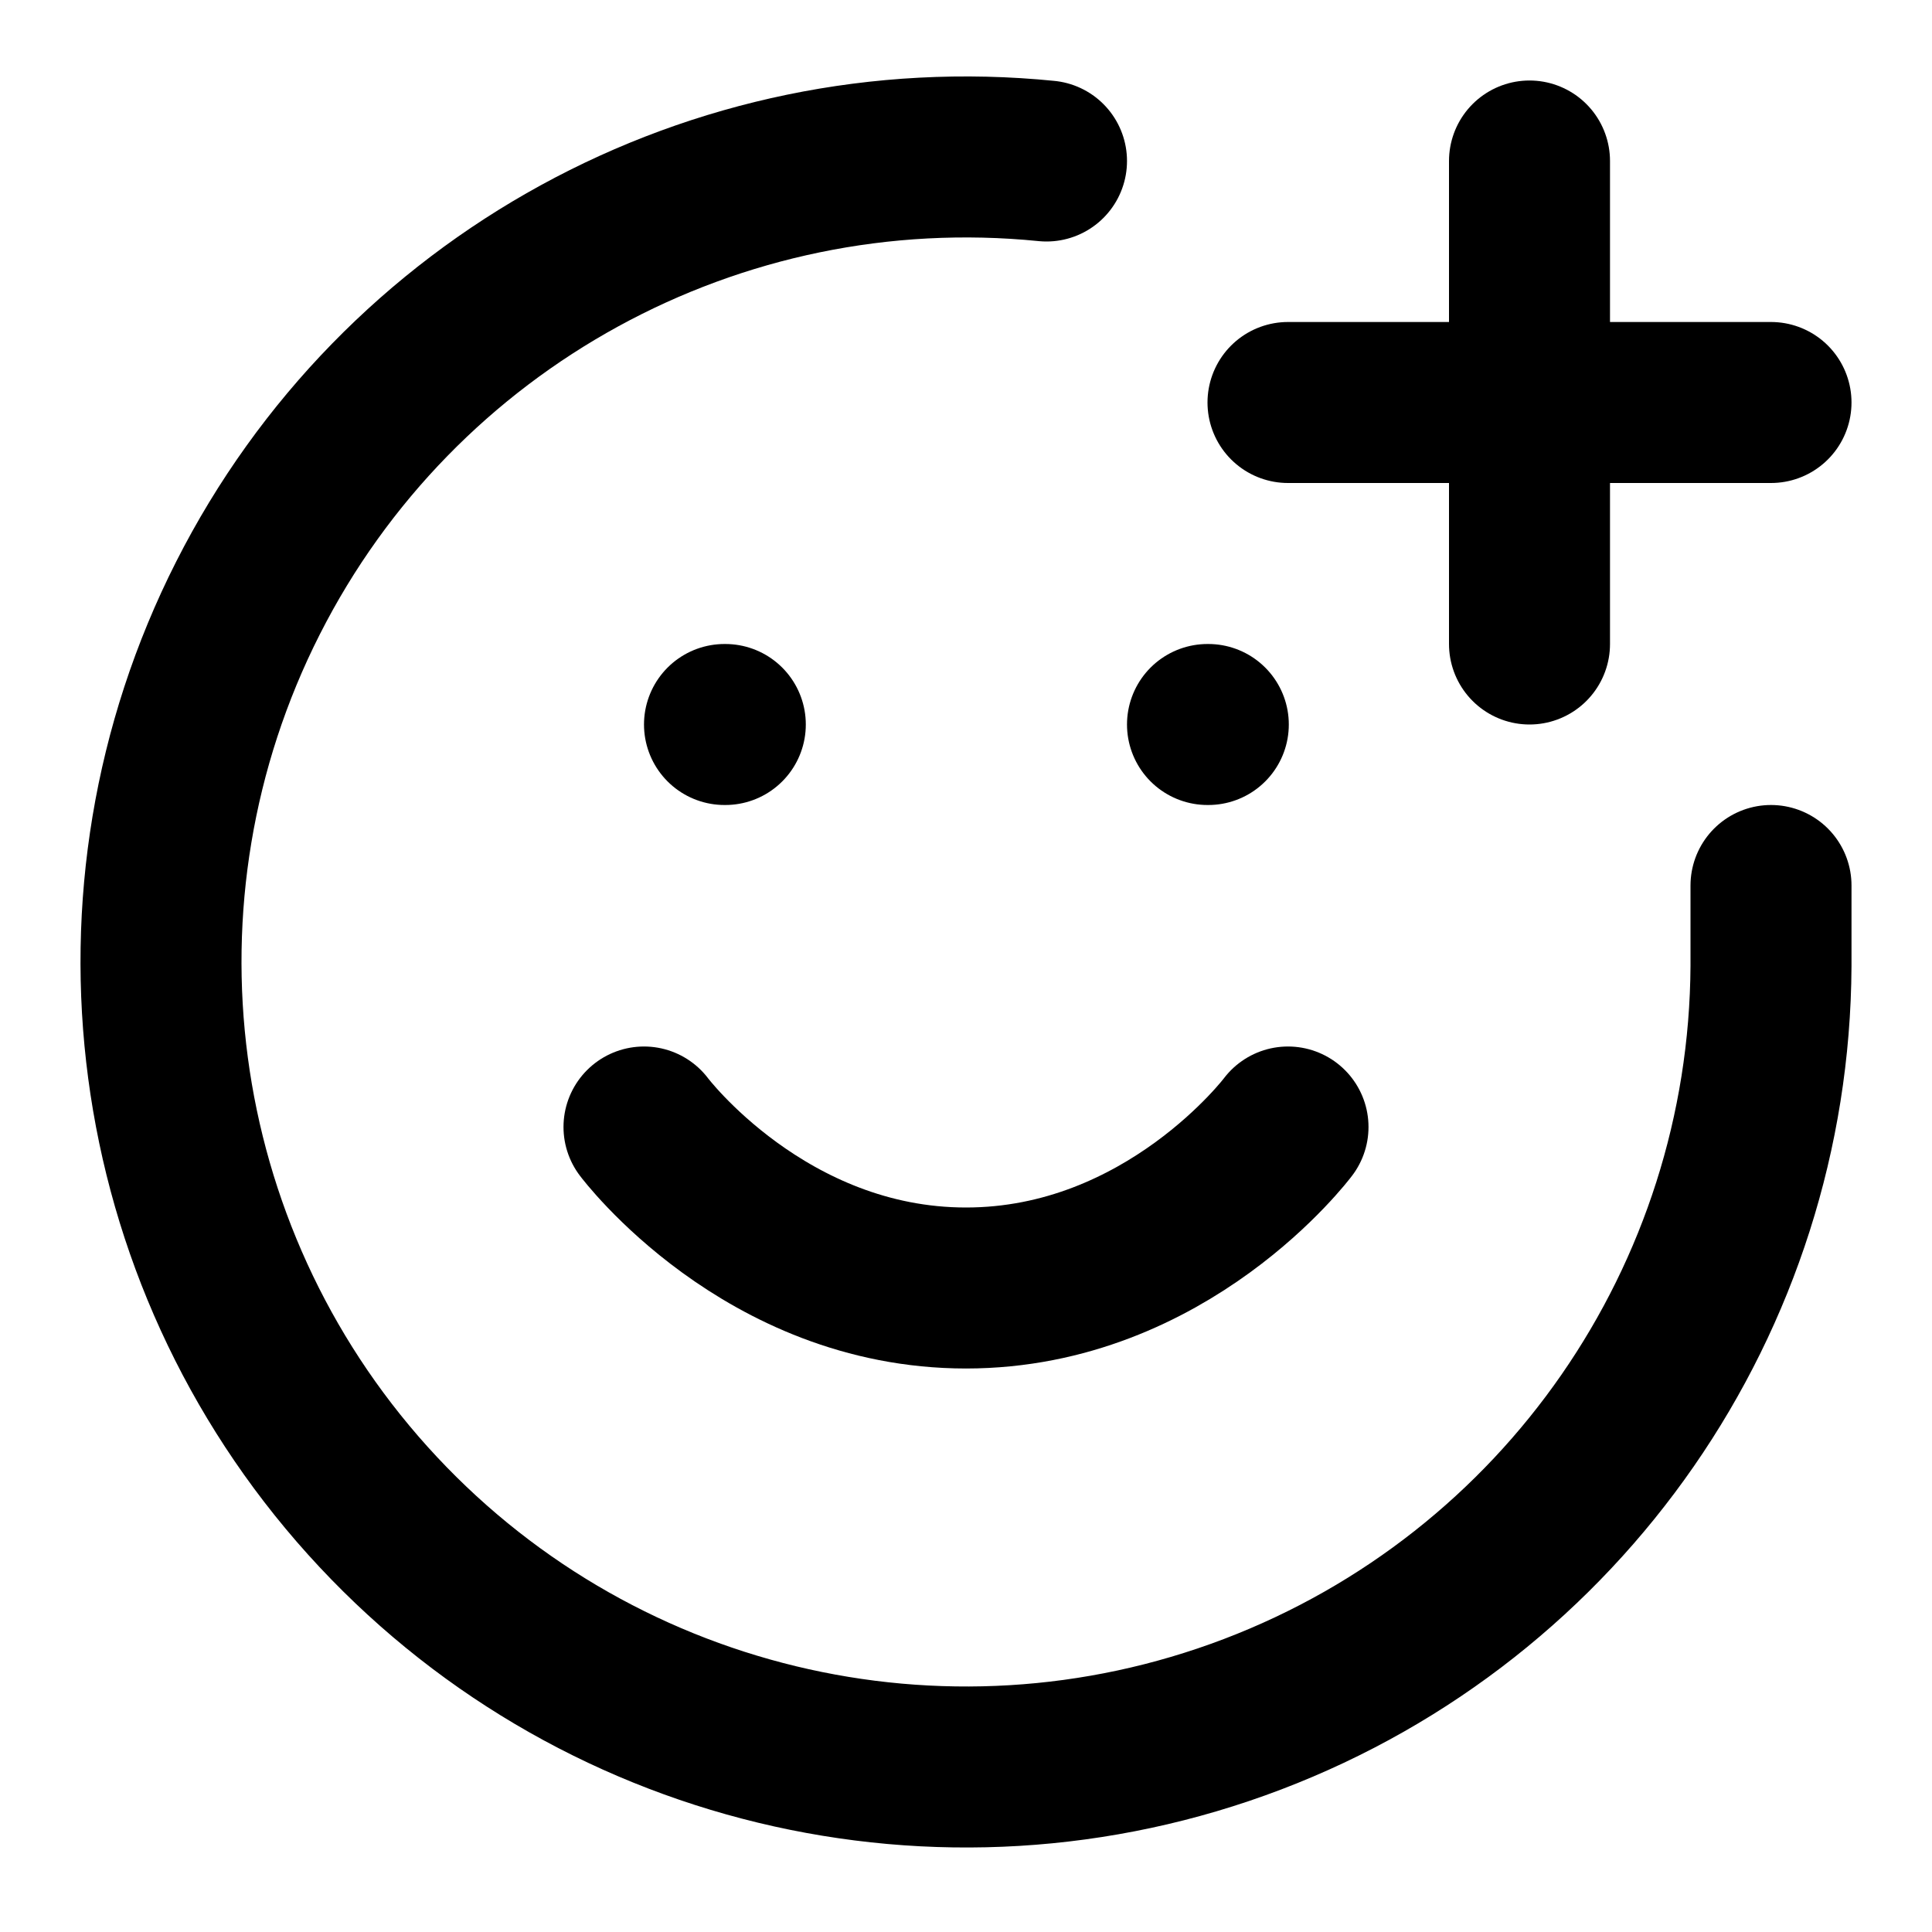
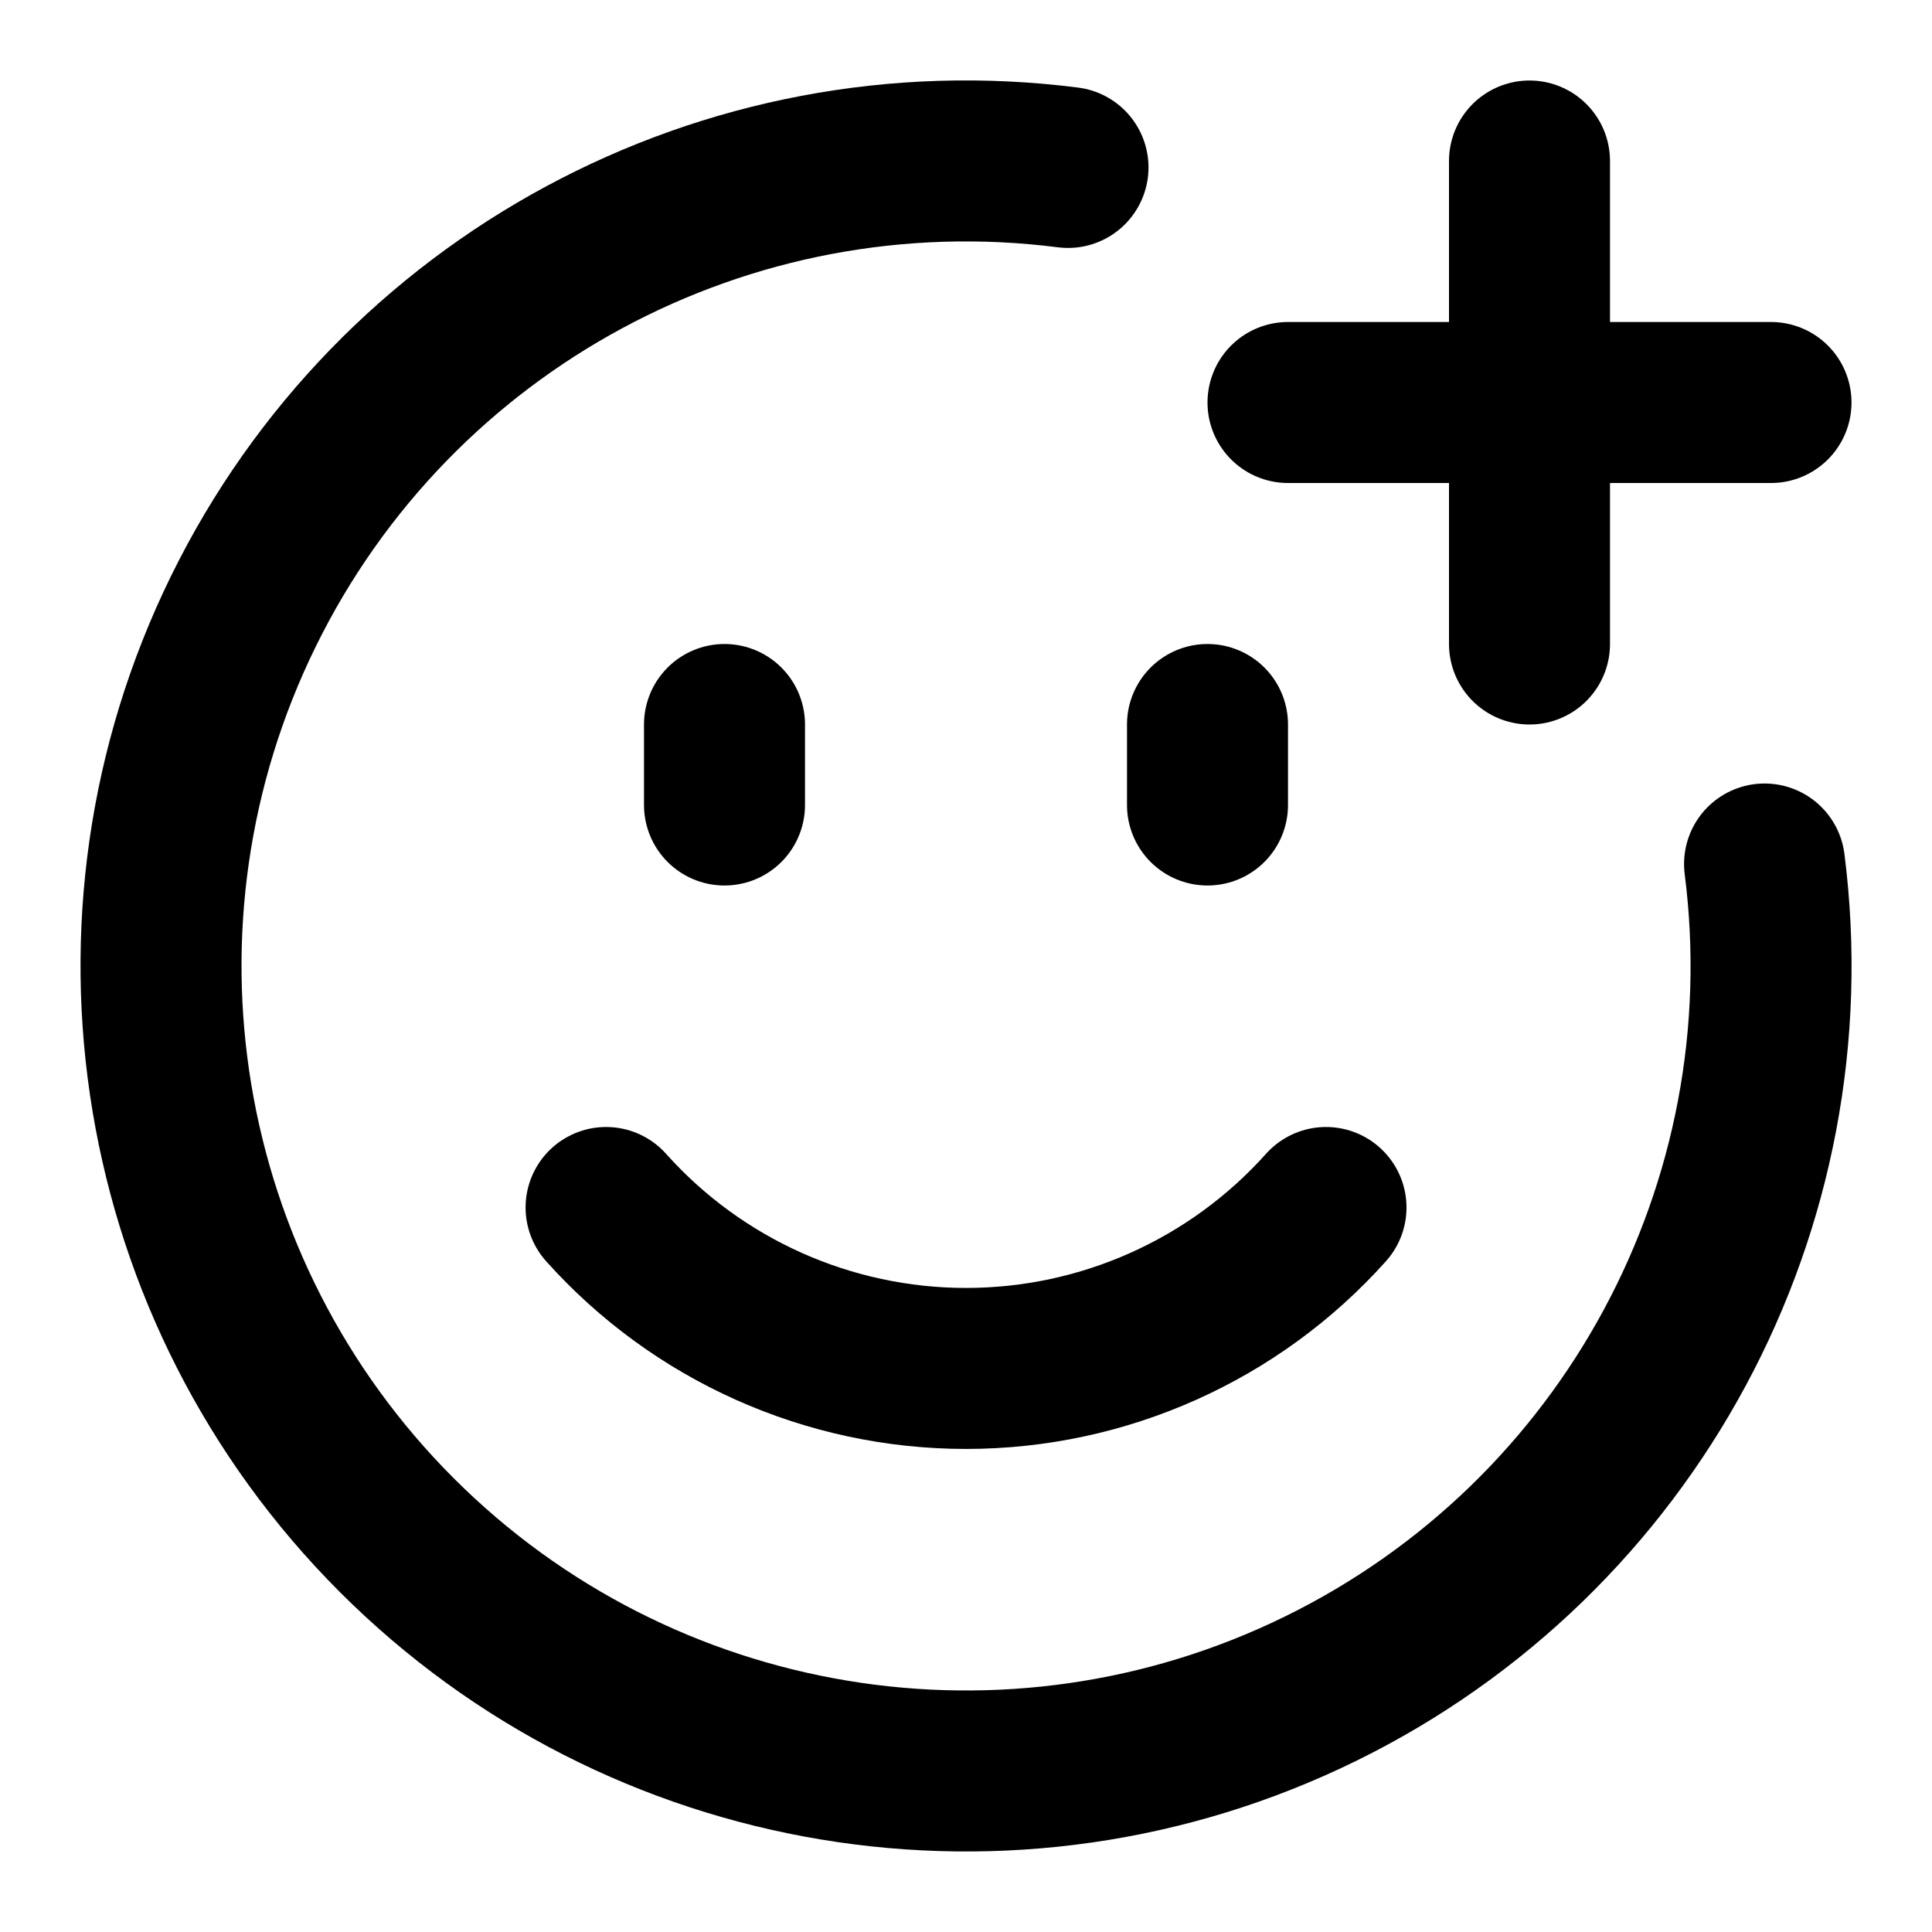
<svg xmlns="http://www.w3.org/2000/svg" class="lucide lucide-smile-plus" viewBox="0 0 24 24" fill="none" stroke="currentColor" stroke-width="2" stroke-linecap="round" stroke-linejoin="round">
-   <path d="M22 11v1a10 10 0 1 1-9-10" />
-   <path d="M8 14s1.5 2 4 2 4-2 4-2" />
-   <line x1="9" x2="9.01" y1="9" y2="9" />
-   <line x1="15" x2="15.01" y1="9" y2="9" />
+   <path d="M13.267 2.08a10 10 0 108.653 8.653" />
+   <path d="M15 10V9" />
  <path d="M16 5h6" />
+   <path d="M16.472 15a6 6 0 01-8.943 0" />
  <path d="M19 2v6" />
+   <path d="M9 10V9" />
</svg>
